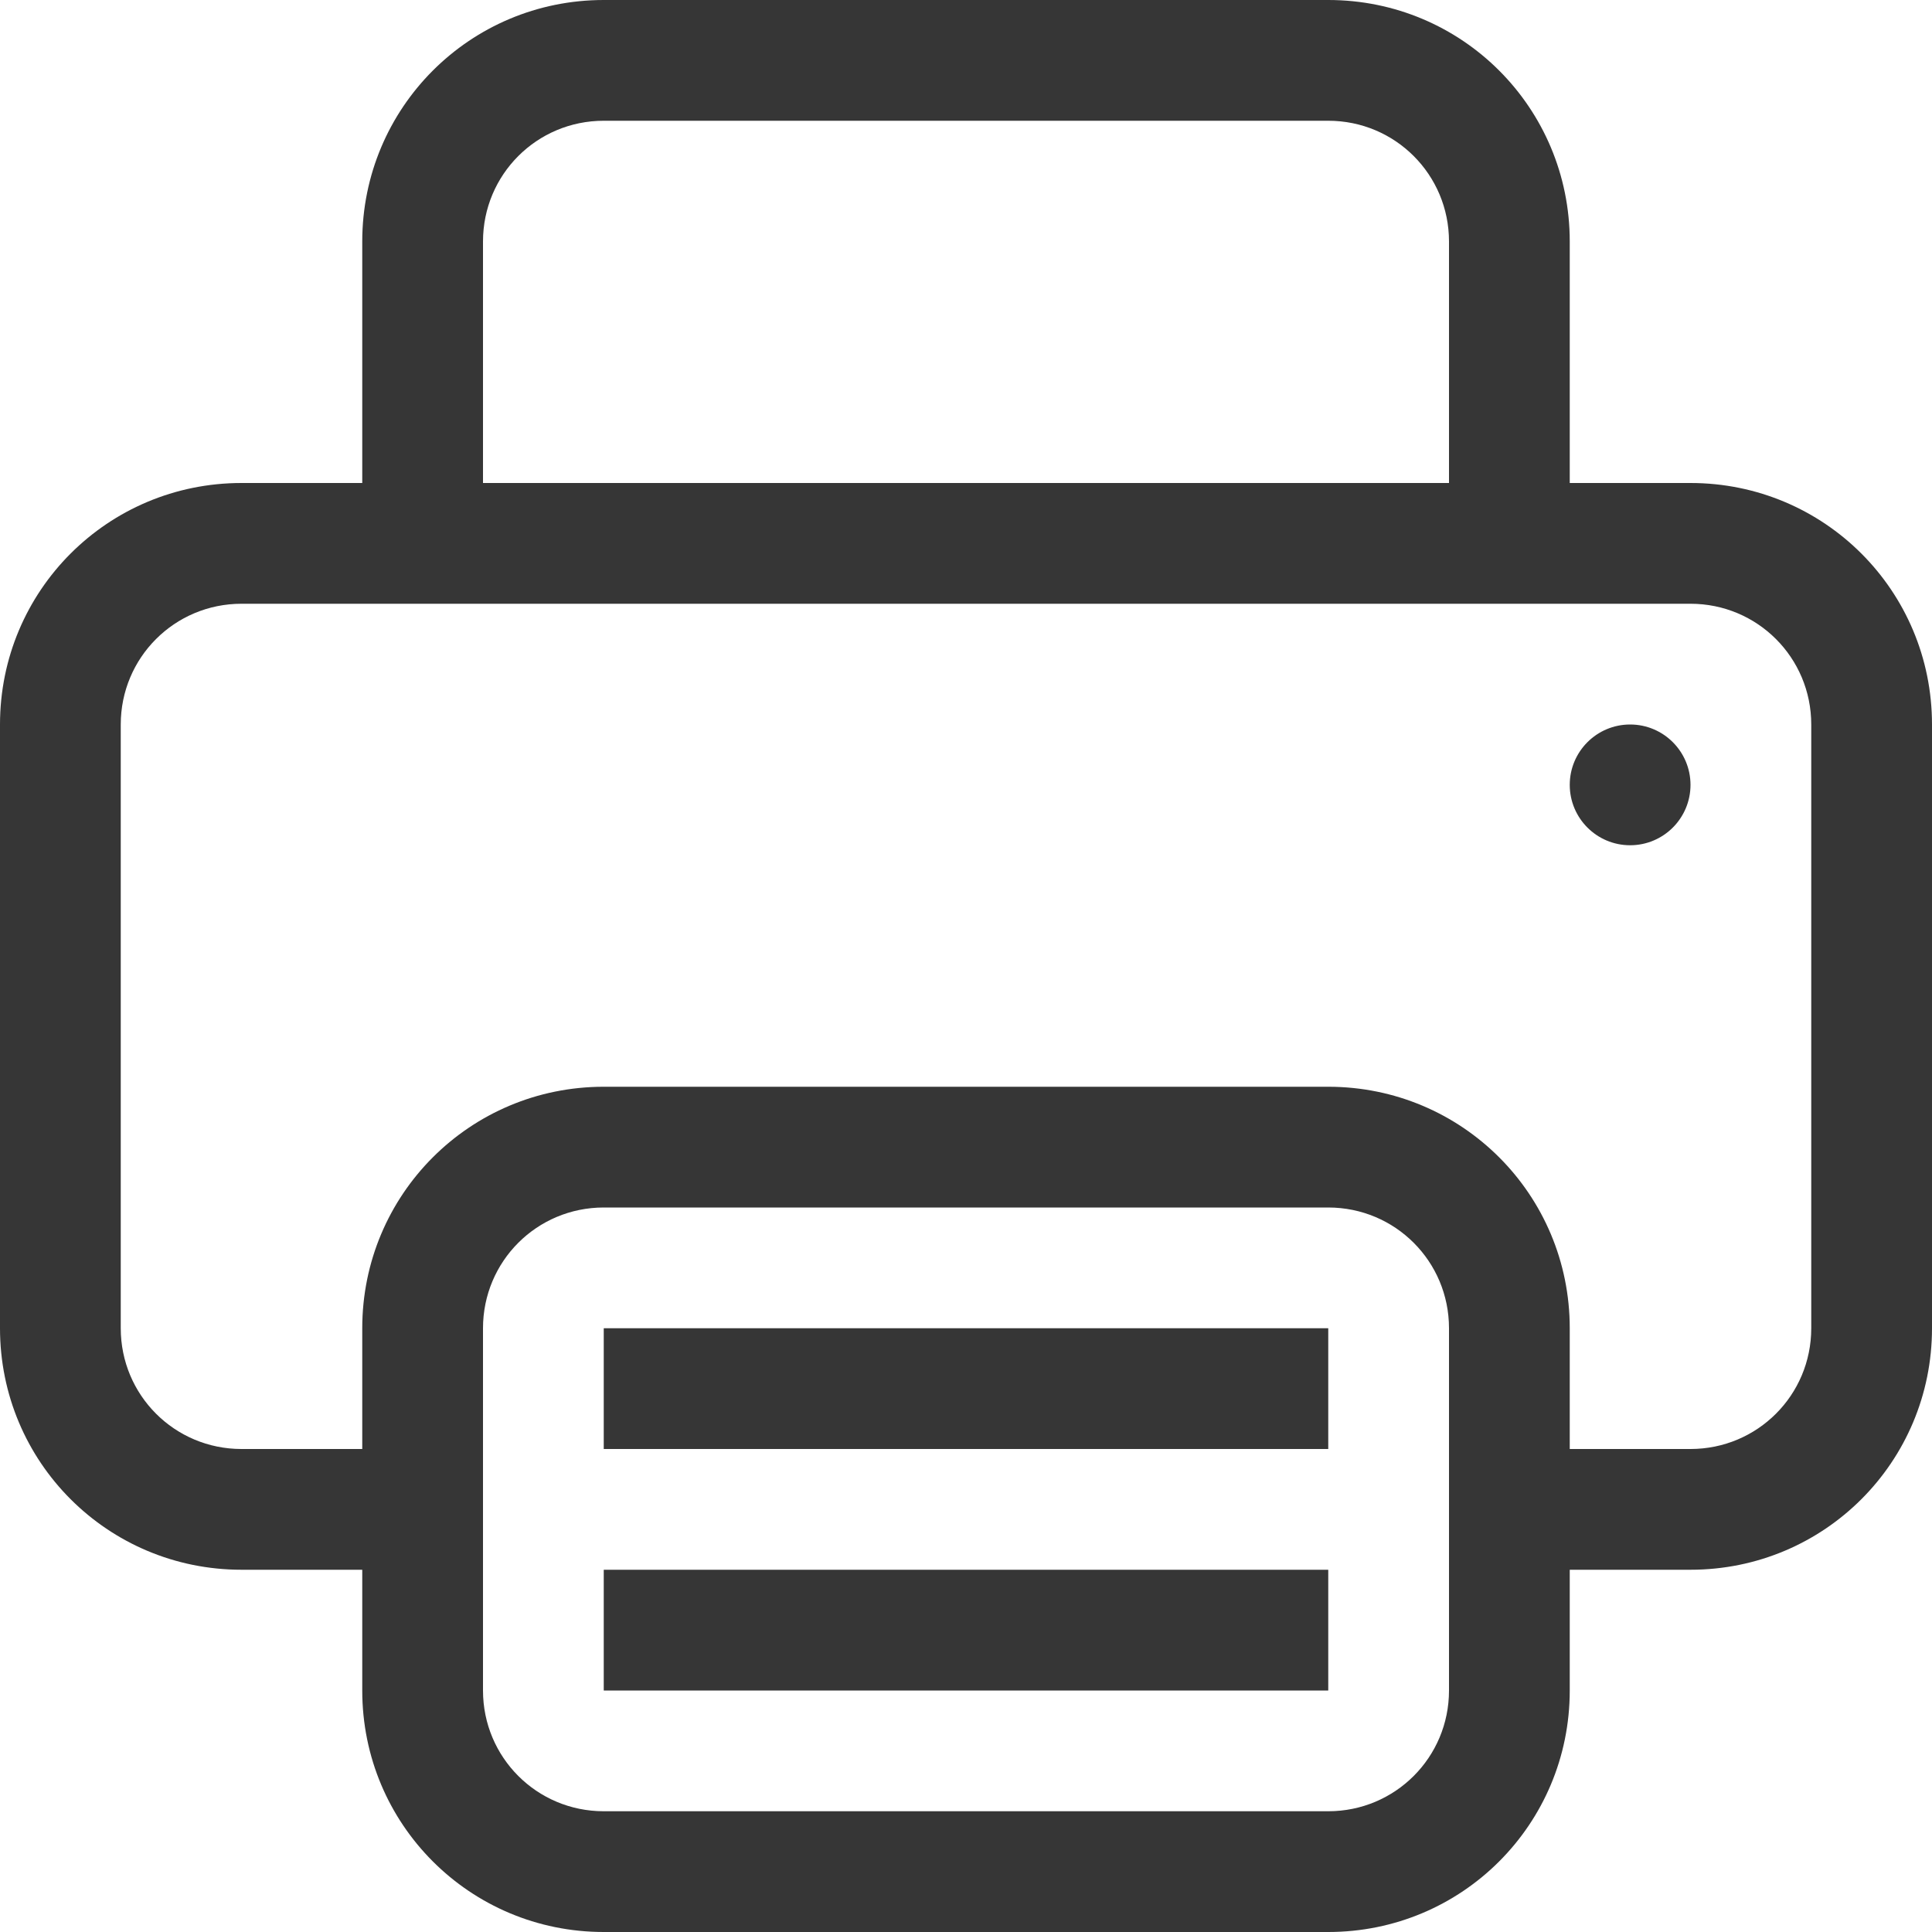
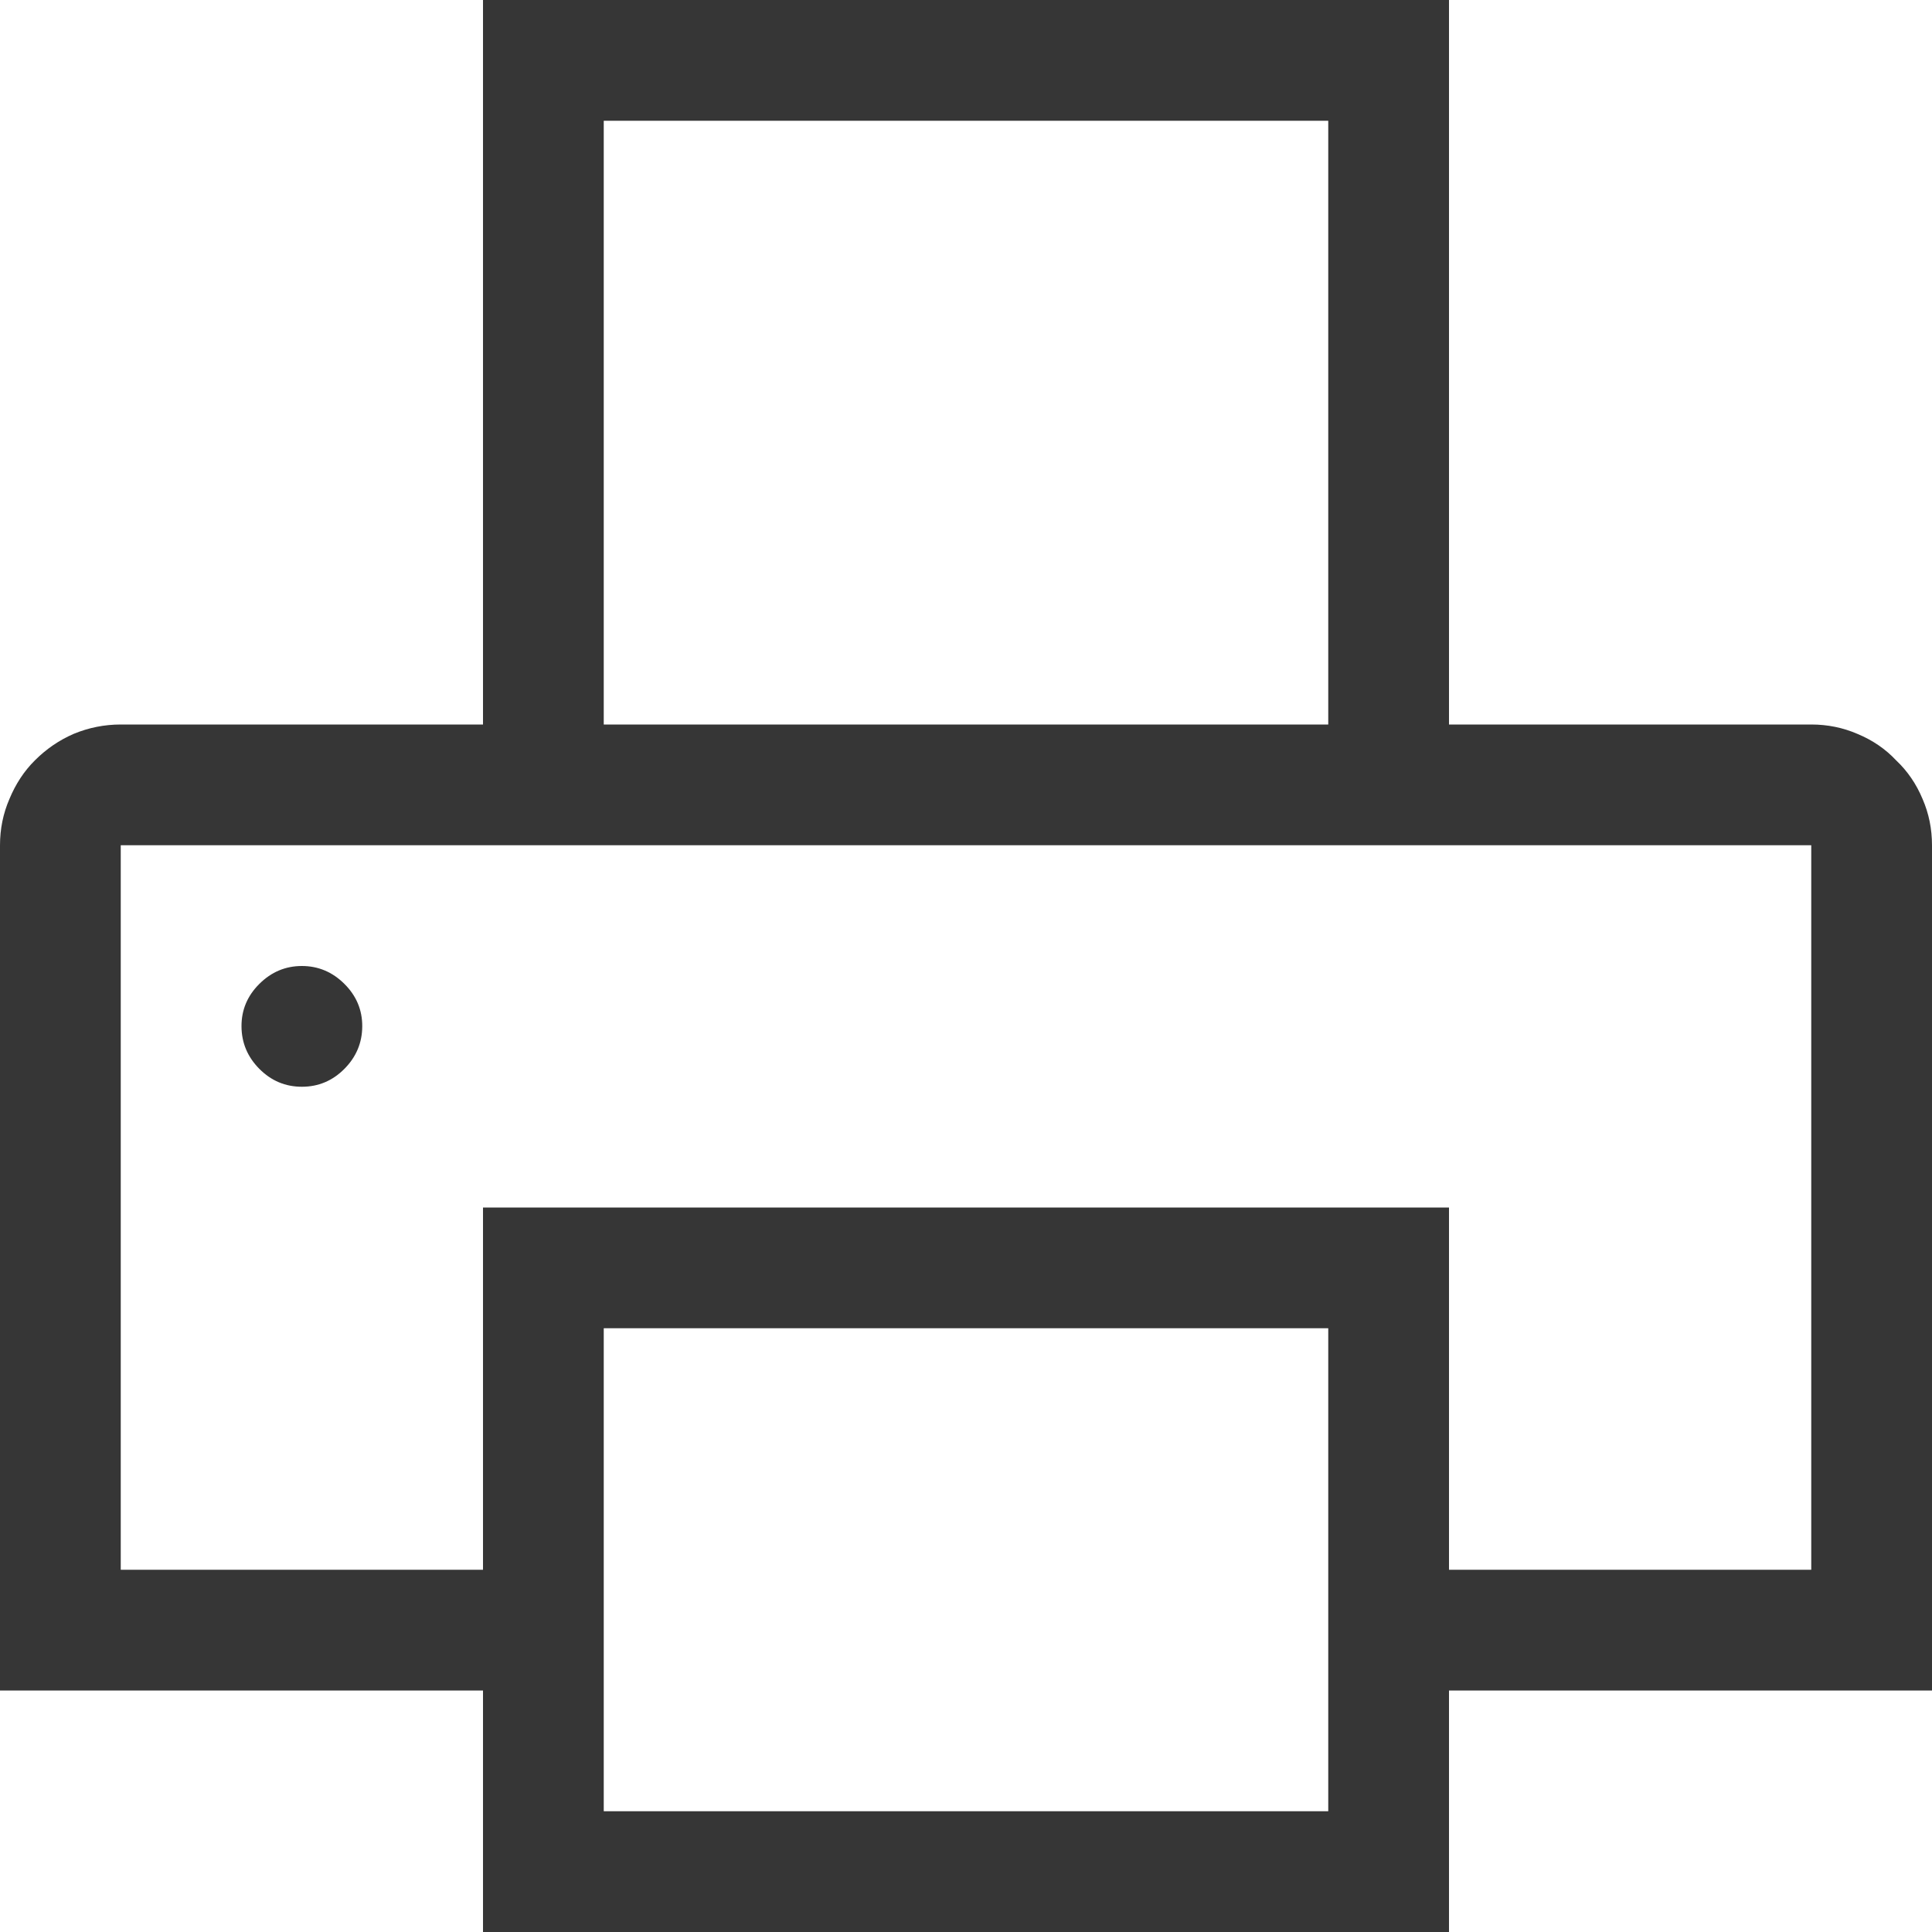
<svg xmlns="http://www.w3.org/2000/svg" width="16" height="16" version="1.1">
-   <path d="m5 0c-1.108 0-2 0.892-2 2v2h-1c-1.108 0-2 0.892-2 2v5c0 1.108 0.892 2 2 2h1v1c0 1.108 0.892 2 2 2h6c1.108 0 2-0.892 2-2v-1h1c1.108 0 2-0.892 2-2v-5c0-1.108-0.892-2-2-2h-1v-2c0-1.108-0.892-2-2-2h-6zm0 1h6c0.554 0 1 0.446 1 1v2h-8v-2c0-0.554 0.446-1 1-1zm-3 4h1 1 8 1 1c0.554 0 1 0.446 1 1v5c0 0.554-0.446 1-1 1h-1v-1c0-1.108-0.892-2-2-2h-6c-1.108 0-2 0.892-2 2v1h-1c-0.554 0-1-0.446-1-1v-5c0-0.554 0.446-1 1-1zm11.5 1a0.5 0.5 0 0 0-0.5 0.5 0.5 0.5 0 0 0 0.5 0.5 0.5 0.5 0 0 0 0.5-0.5 0.5 0.5 0 0 0-0.5-0.5zm-8.5 4h6c0.554 0 1 0.446 1 1v1 1 1c0 0.554-0.446 1-1 1h-6c-0.554 0-1-0.446-1-1v-1-1-1c0-0.554 0.446-1 1-1zm0 1v1h6v-1h-6zm0 2v1h6v-1h-6z" fill="#363636" />
+   <g fill="#363636" stroke-linecap="round" stroke-linejoin="round" stroke-width="2" style="paint-order:stroke fill markers" aria-label="">
+     <path d="m15 6q0.203 0 0.383 0.078 0.188 0.078 0.32 0.219 0.141 0.133 0.219 0.32 0.078 0.18 0.078 0.383v7h-4v2h-8v-2h-4v-7q0-0.203 0.078-0.383 0.078-0.188 0.211-0.32 0.141-0.141 0.32-0.219 0.188-0.078 0.391-0.078h3v-6h8v6zm-10 0h6v-5h-6zm6 5h-6v4h6zm4-4h-14v6h3v-3h8v3h3zm-12.5 1q0.203 0 0.352 0.148t0.148 0.352-0.148 0.352-0.352 0.148-0.352-0.148-0.148-0.352 0.148-0.352 0.352-0.148z" stroke-width="2" />
+   </g>
</svg>
